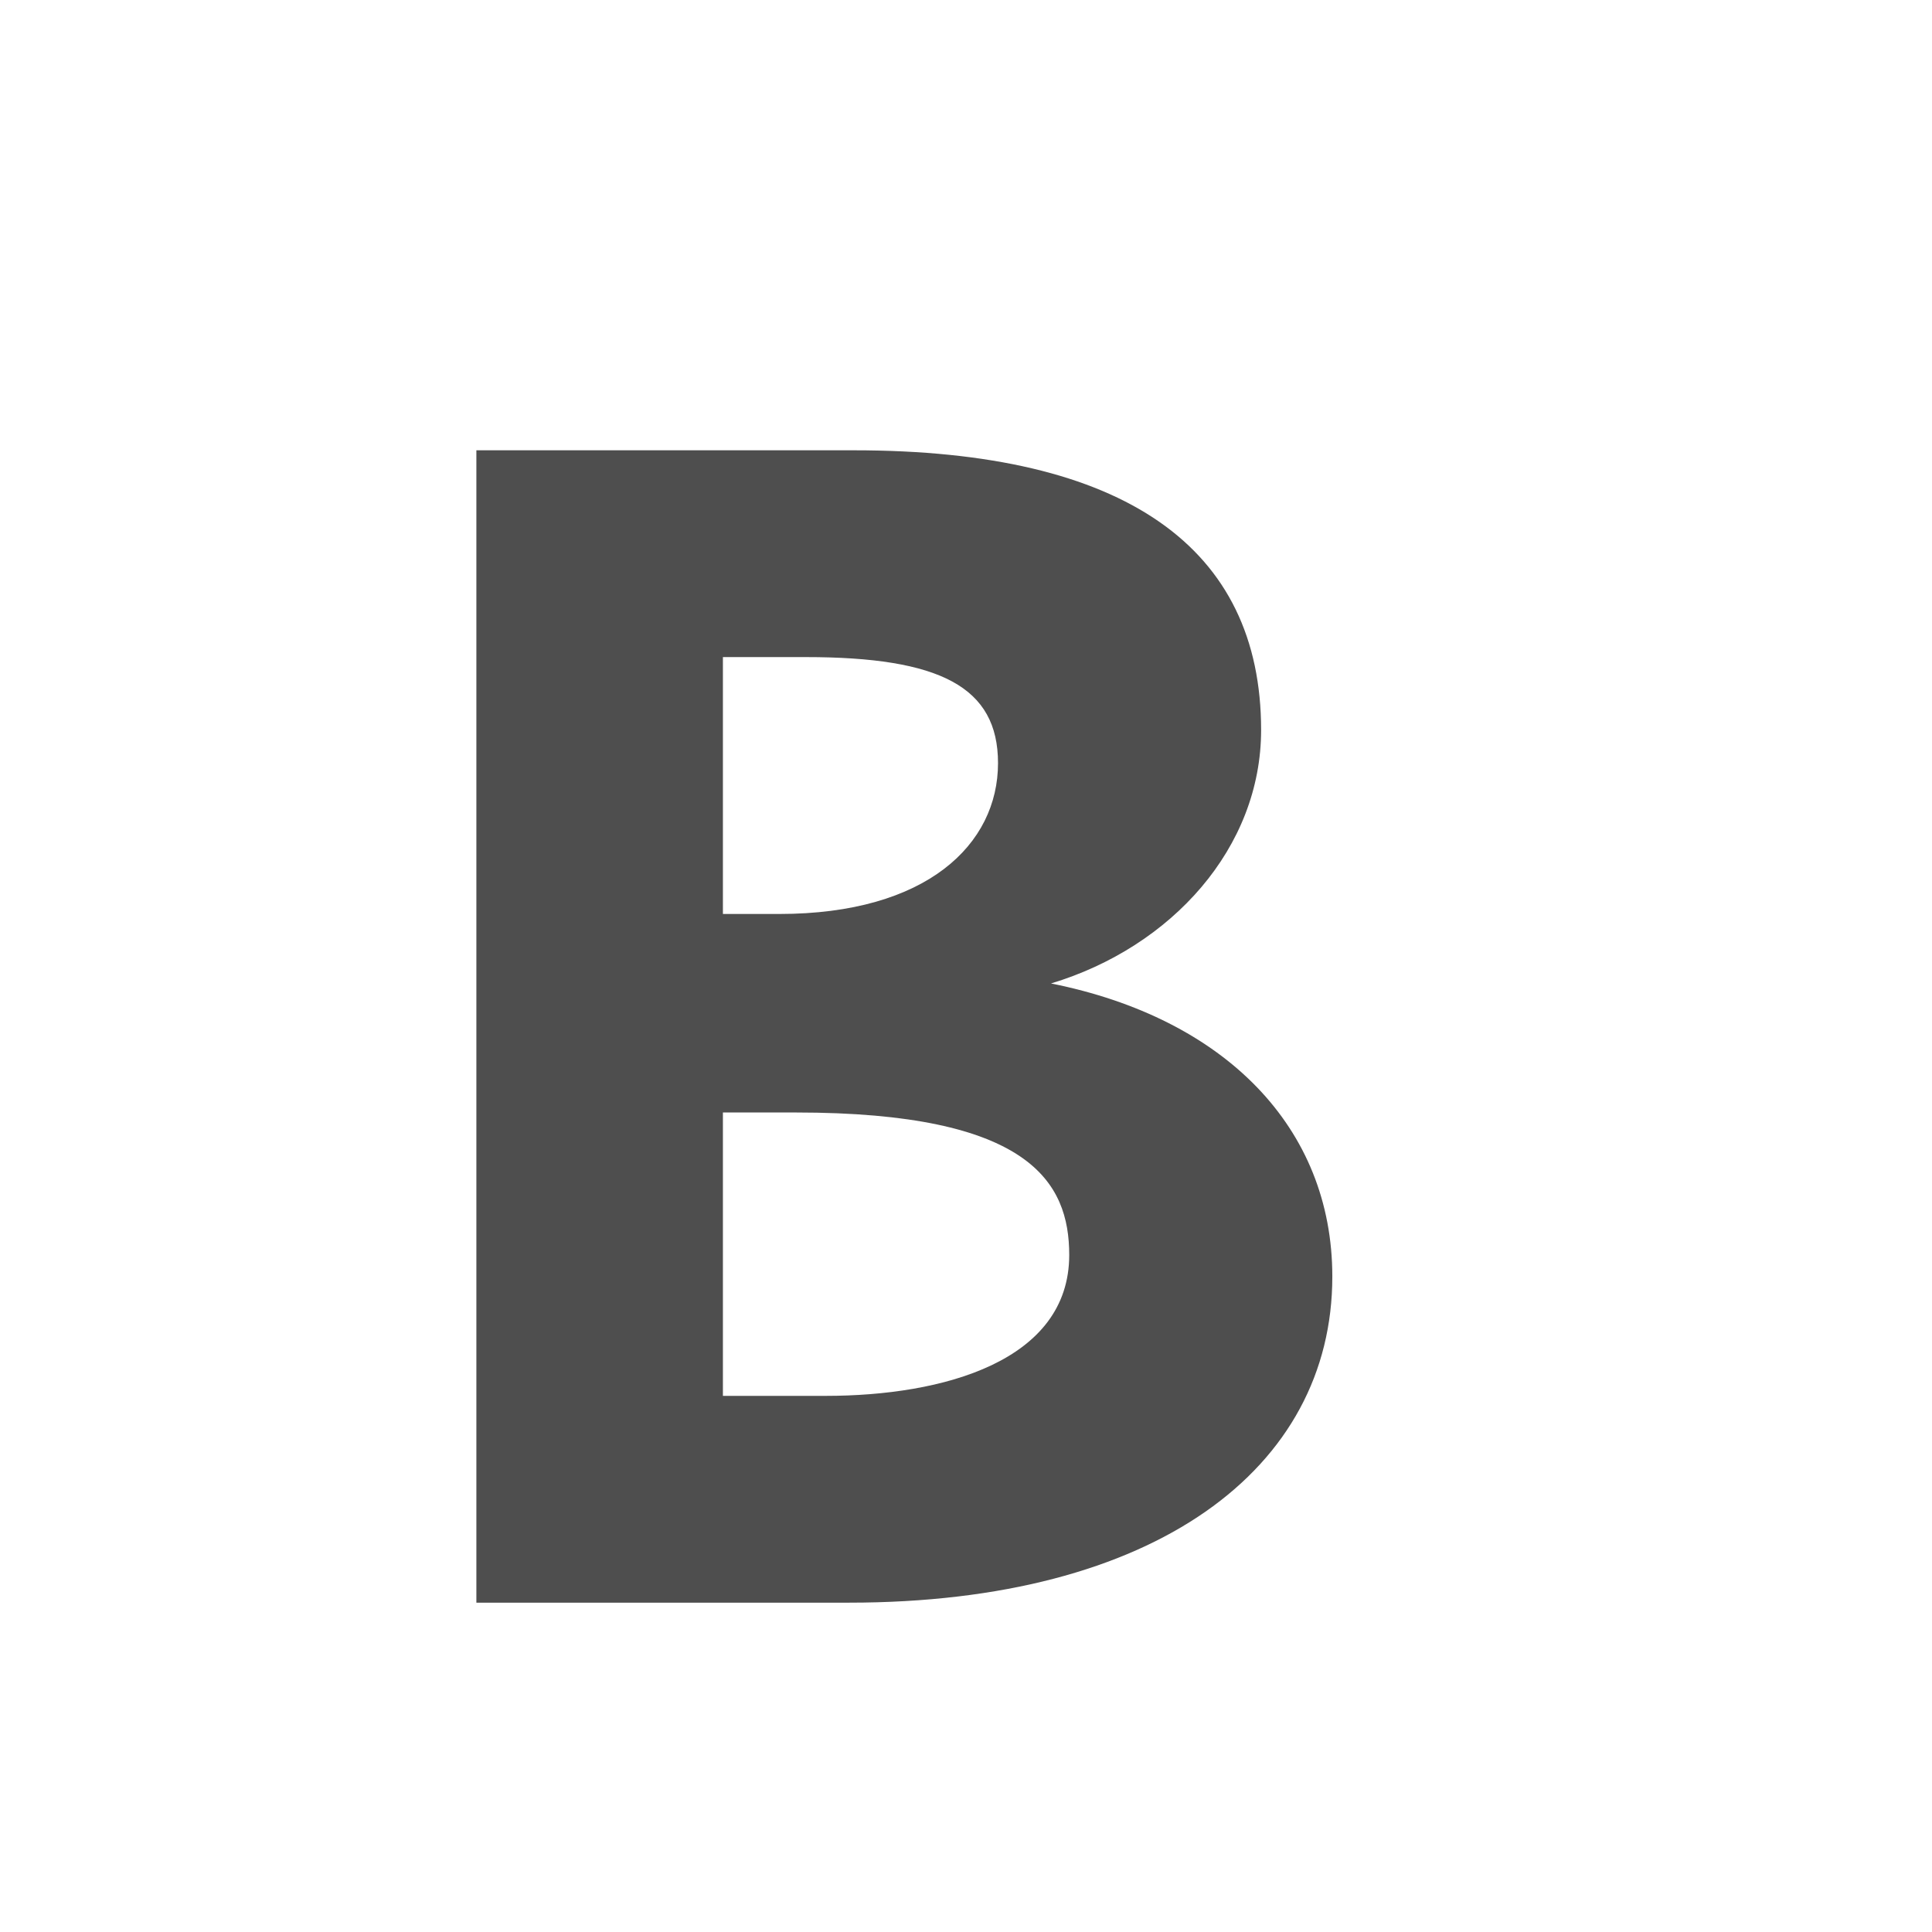
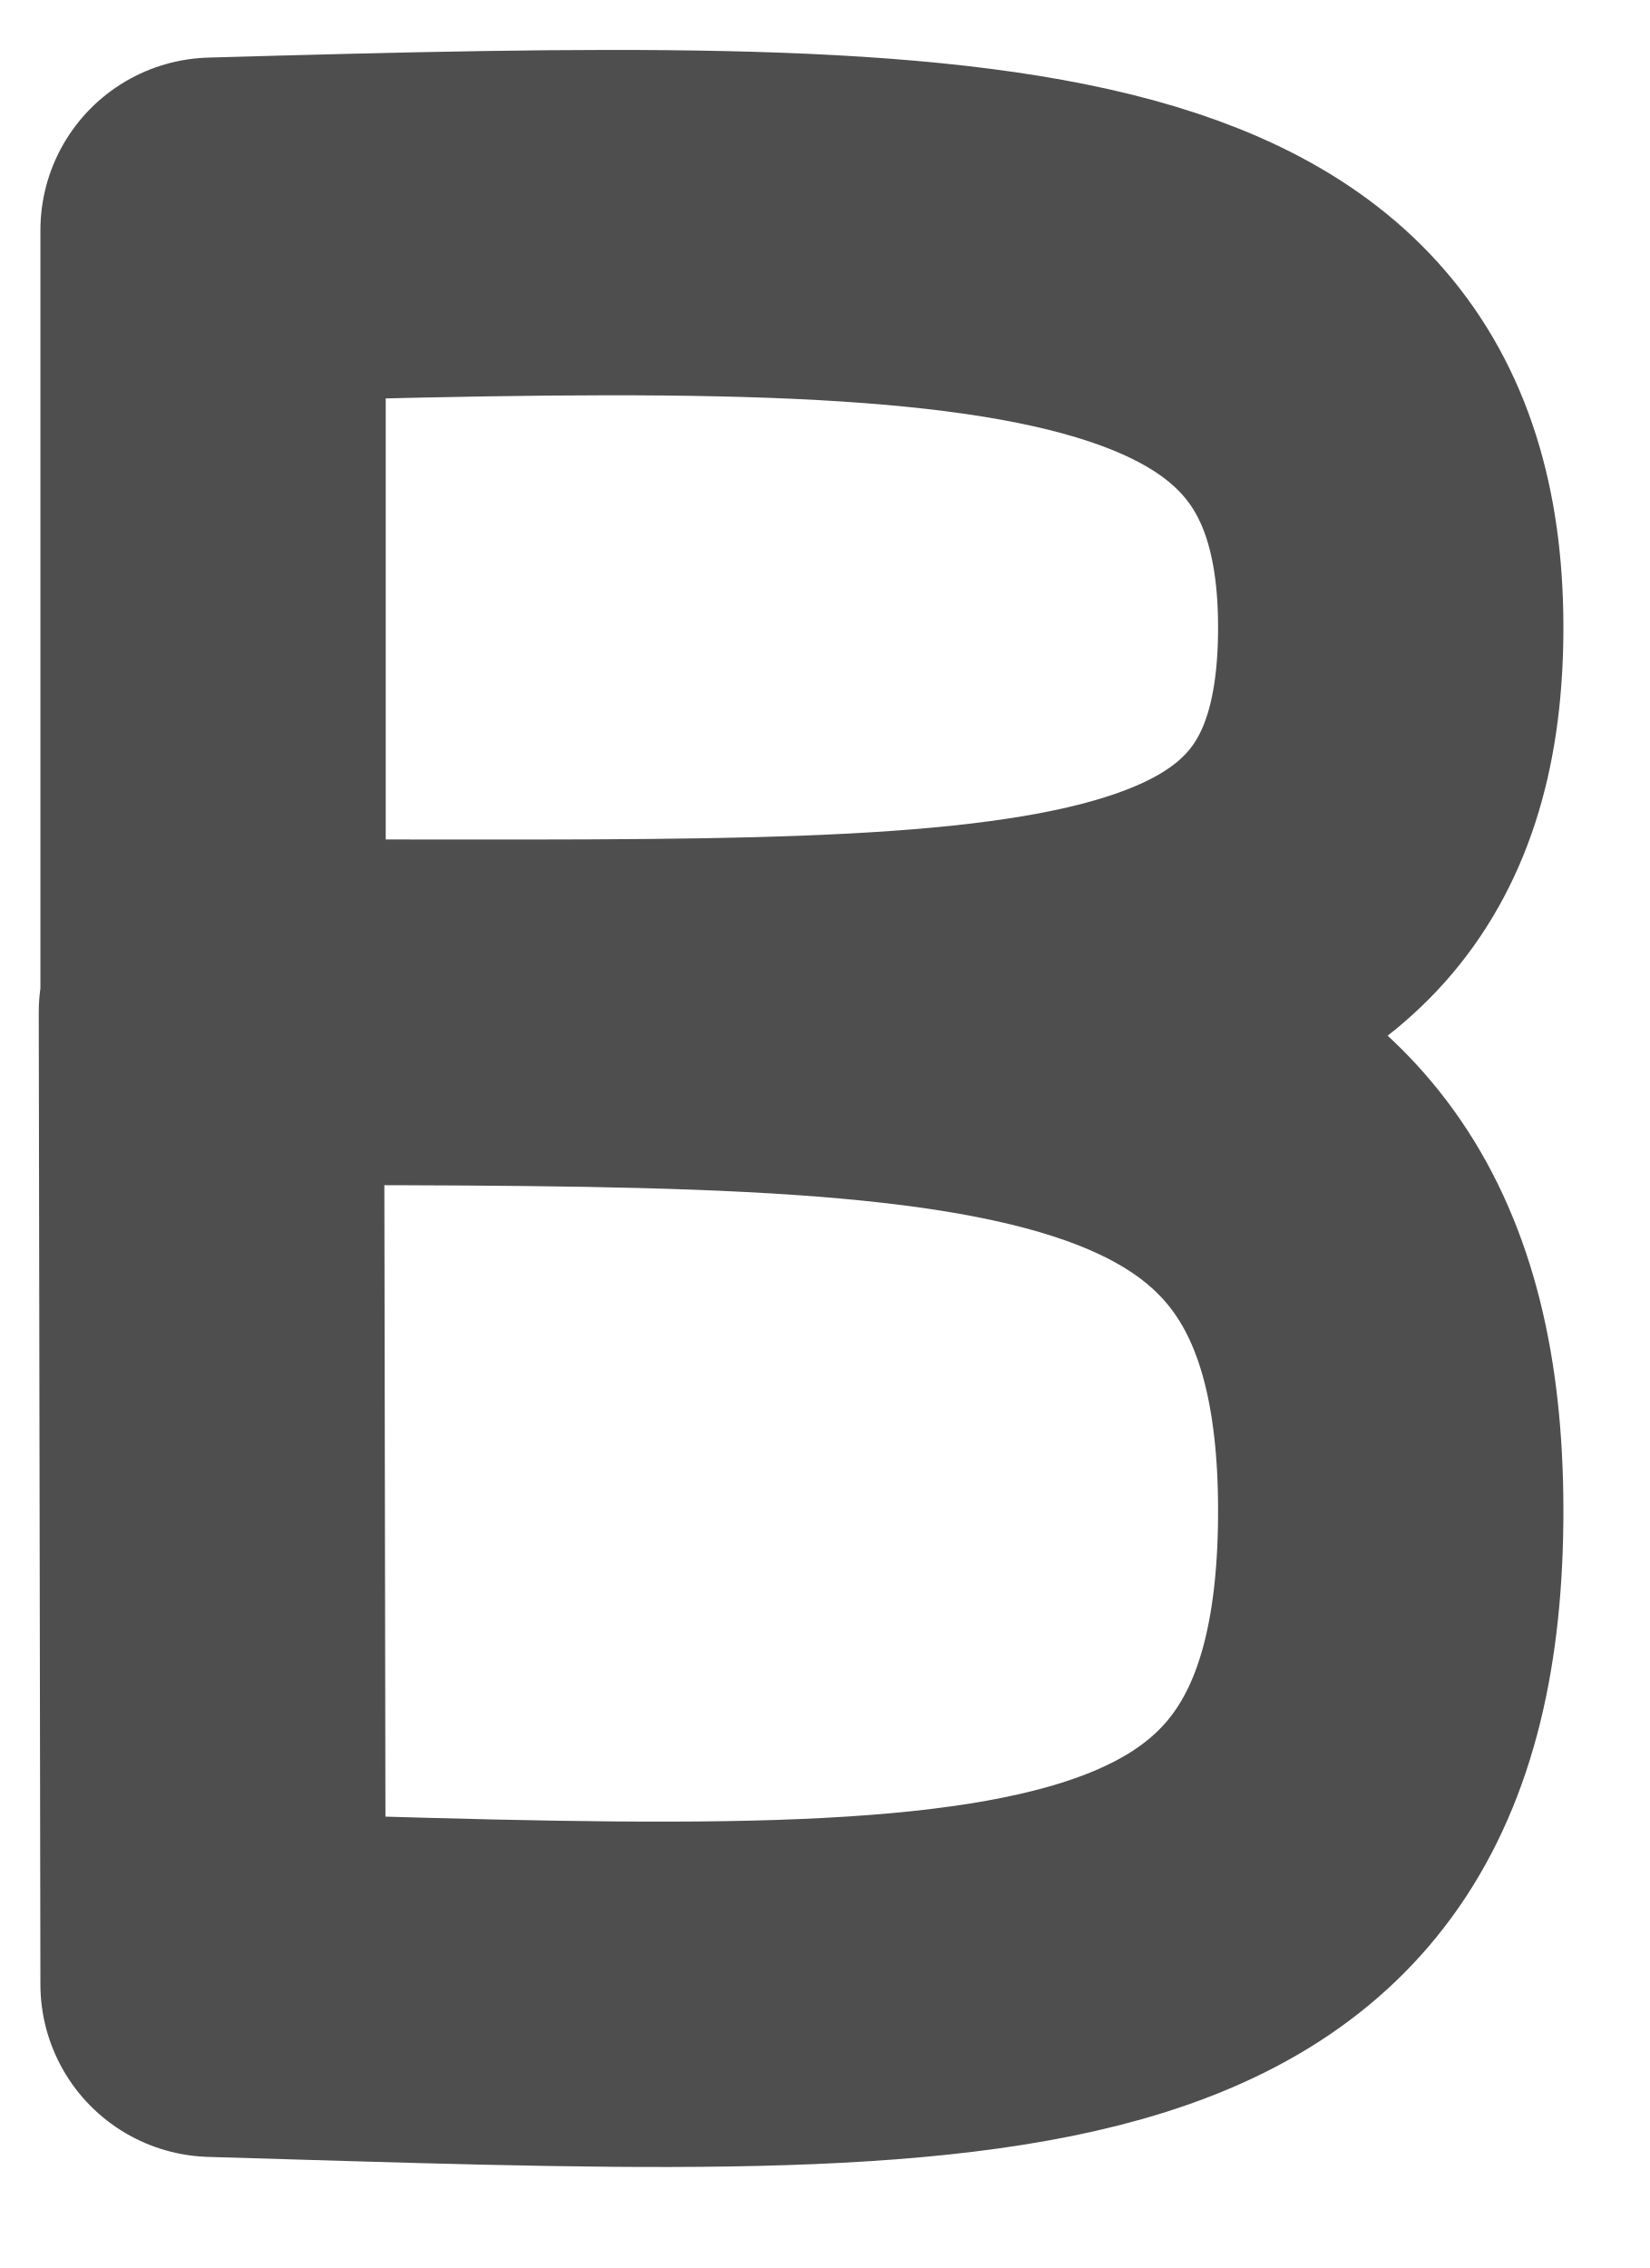
- <svg xmlns="http://www.w3.org/2000/svg" width="100%" height="100%" viewBox="0 0 28 28" version="1.1" xml:space="preserve" style="fill-rule:evenodd;clip-rule:evenodd;stroke-linejoin:round;stroke-miterlimit:1.414;">
-   <g>
-     <path id="_-Partneři---Art-Text-" d="M10.477,16.123l1.057,0c3.386,0 3.962,1.009 3.962,2.065c0,1.538 -1.825,2.042 -3.53,2.042l-1.489,0l0,-4.107Zm7.8,-5.543c0,-2.64 -1.966,-4.054 -5.902,-4.054l-5.471,0l0,16.701l5.399,0c4.44,0 7.006,-1.942 7.006,-4.726c0,-2.162 -1.559,-3.745 -4.077,-4.248c1.75,-0.528 3.045,-1.968 3.045,-3.673Zm-7.8,-1.057l1.201,0c1.946,0 2.786,0.432 2.786,1.537c0,1.177 -1.033,2.186 -3.17,2.186l-0.817,0l0,-3.723Z" style="fill:#4e4e4e;fill-rule:nonzero;" />
-     <rect x="0.443" y="0.659" width="27.321" height="27.321" style="fill:none;" />
-   </g>
+ <svg xmlns="http://www.w3.org/2000/svg" width="100%" height="100%" viewBox="0 0 16 22" version="1.1" xml:space="preserve" style="fill-rule:evenodd;clip-rule:evenodd;stroke-linecap:round;stroke-linejoin:round;stroke-miterlimit:1.5;">
+   <path d="M2.067,9.818l0,-7.585c7.465,-0.211 11.413,-0.24 11.425,3.834c0.012,4.064 -3.689,3.732 -10.901,3.752c7.174,0.016 10.889,-0.078 10.901,4.811c0.013,5.119 -3.837,4.841 -11.425,4.618l-0.016,-9.43l0.016,0Z" style="fill:none;stroke:#4e4e4e;stroke-width:3.35px;" />
</svg>
